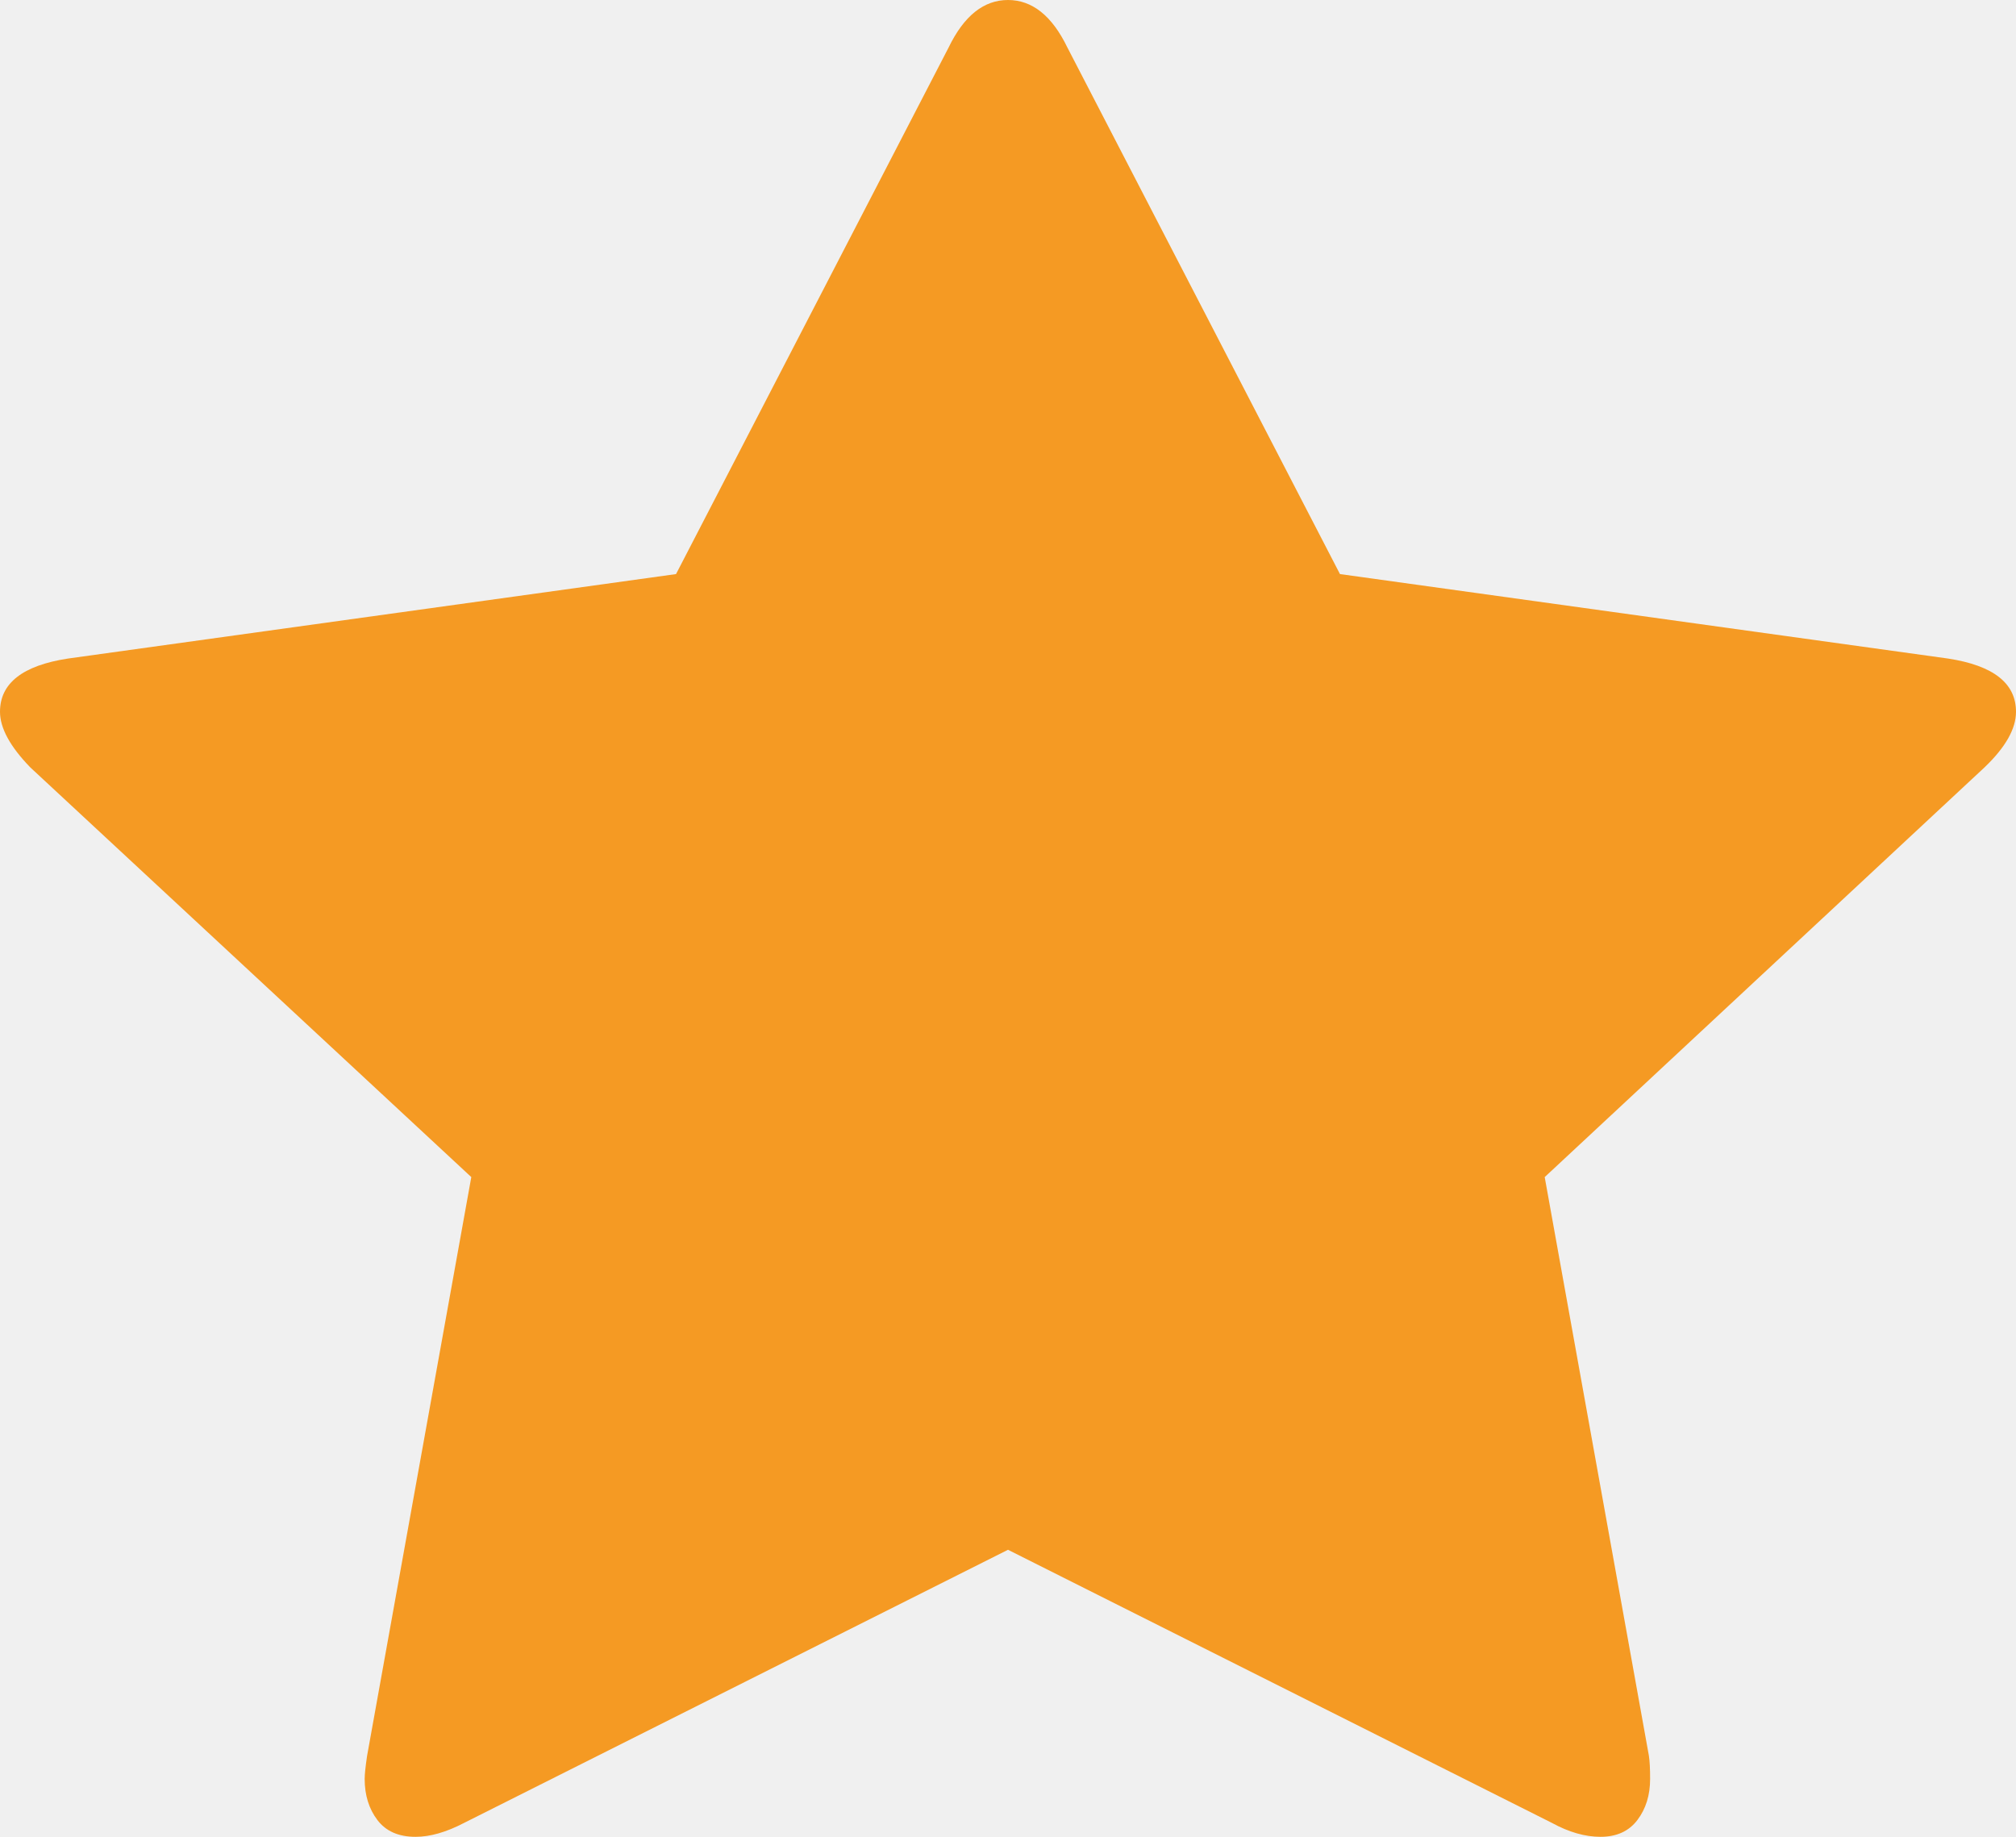
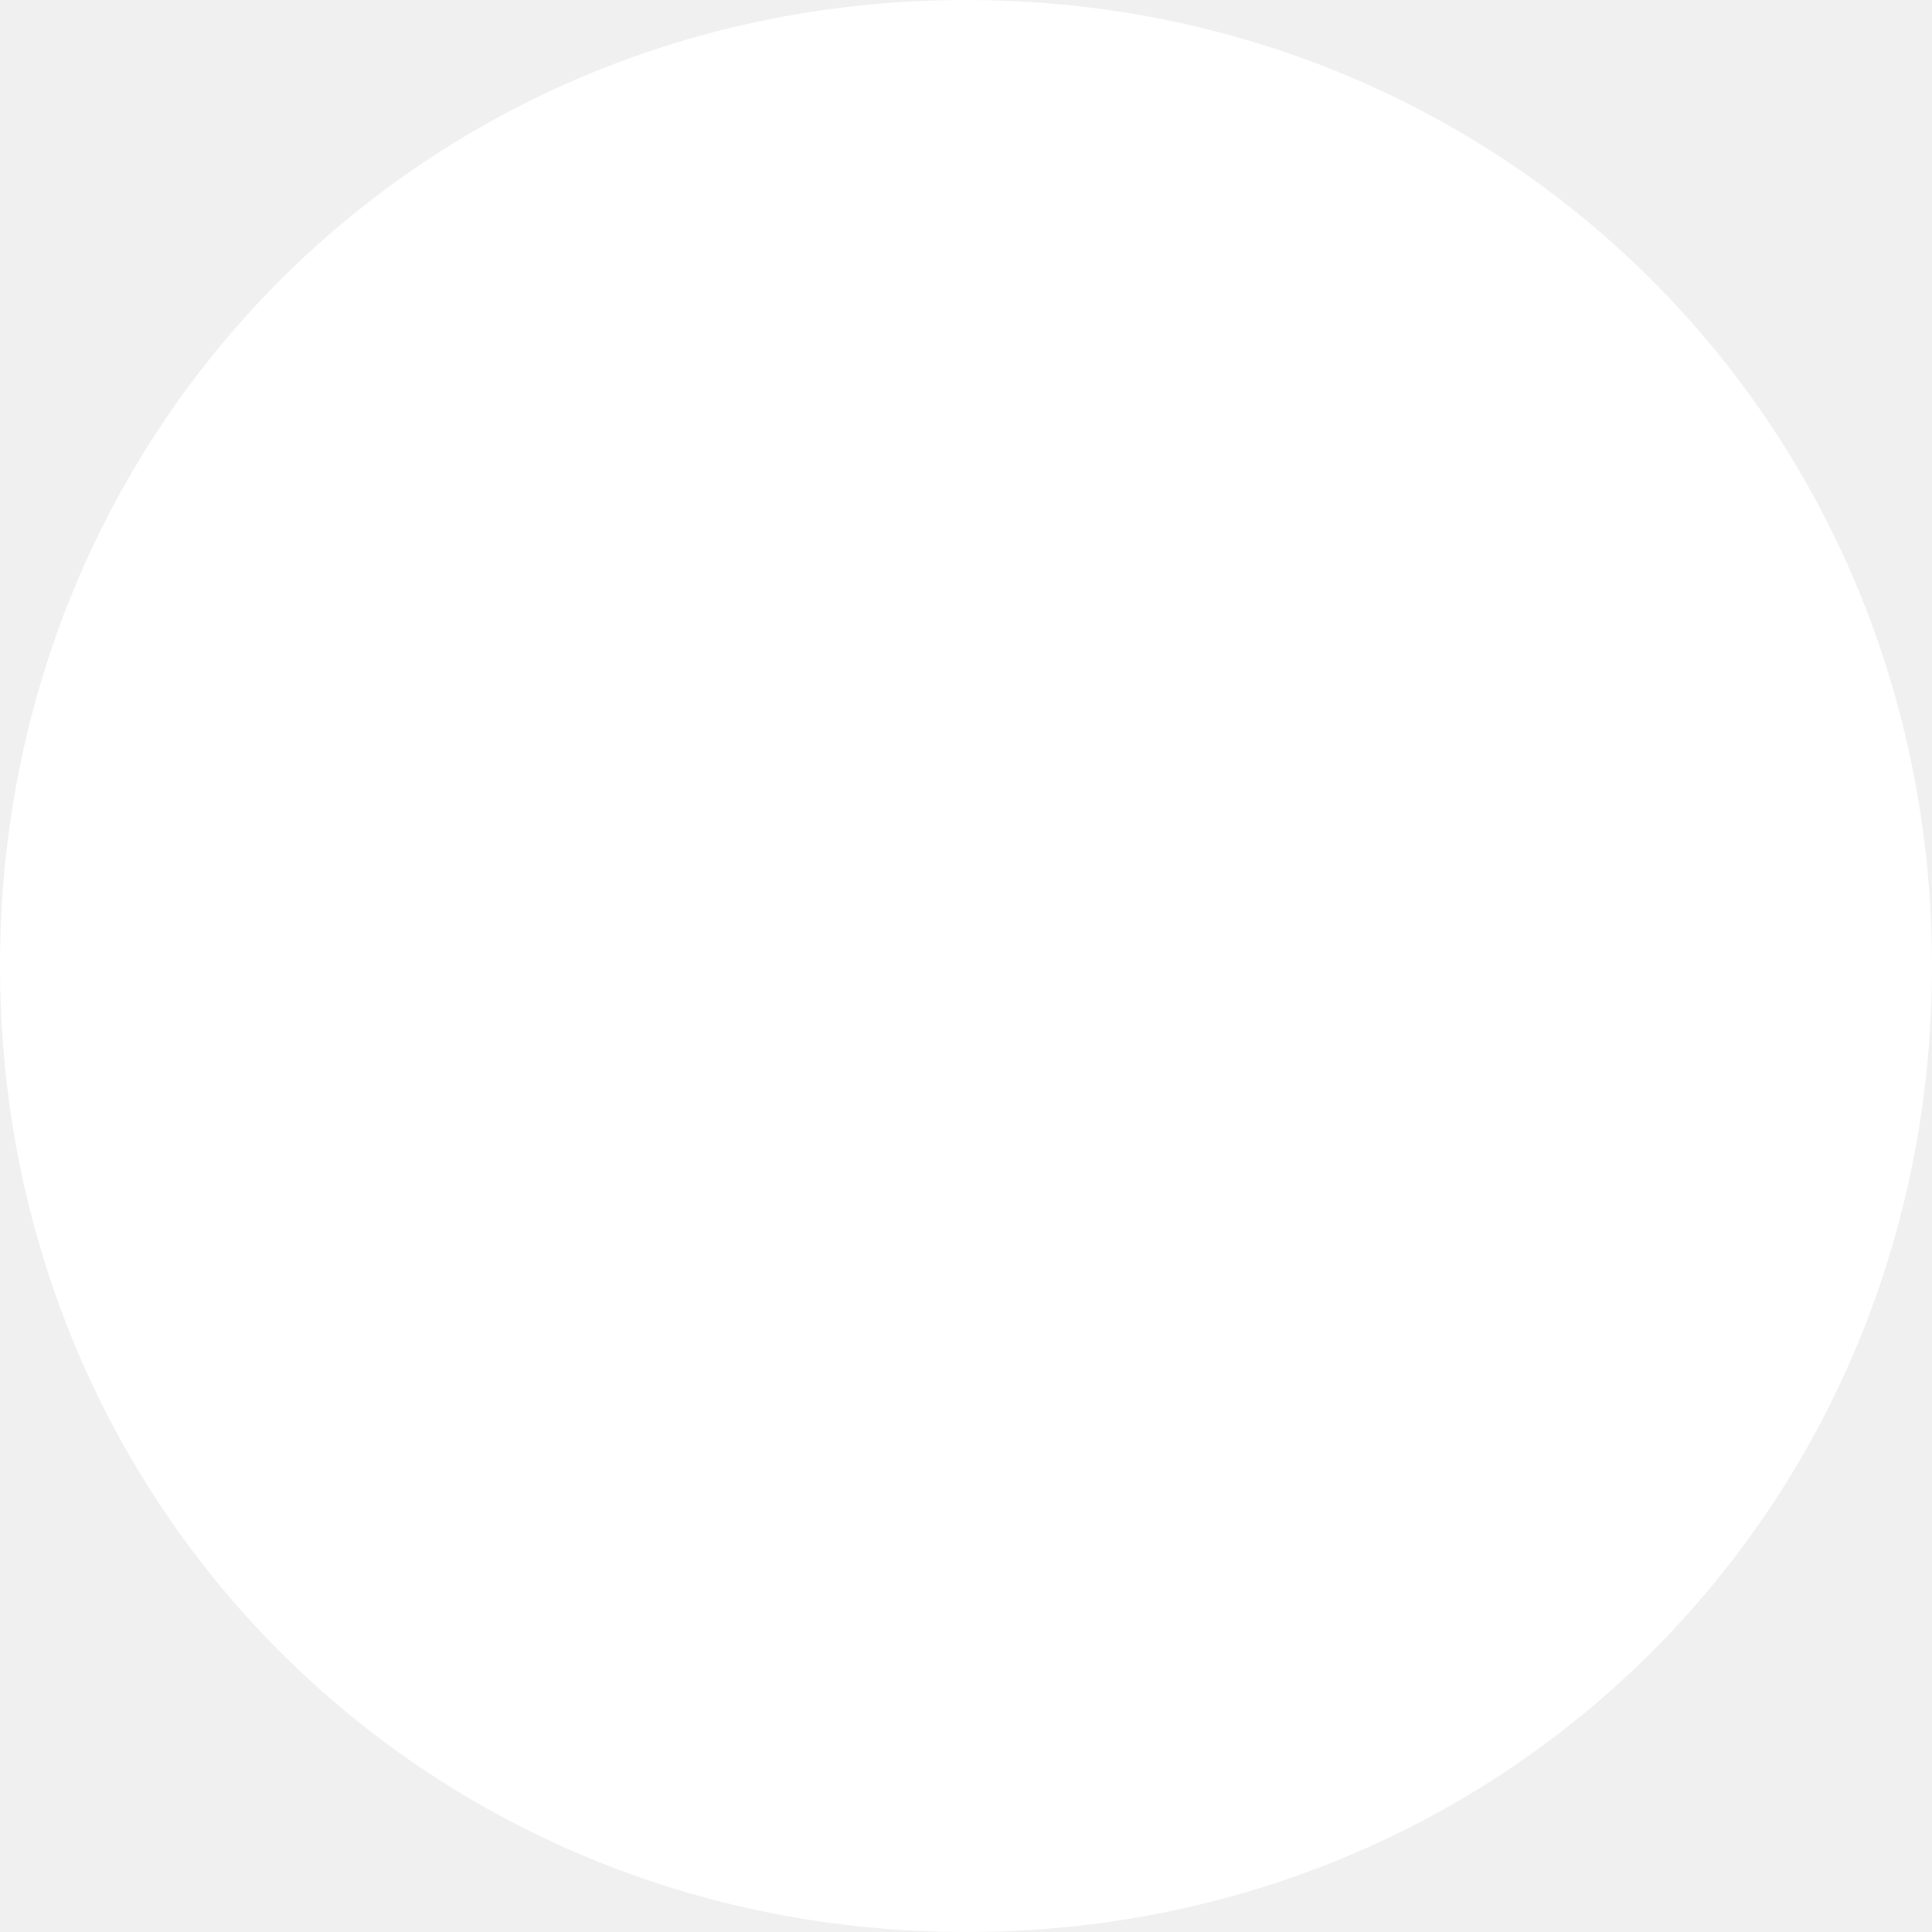
- <svg xmlns="http://www.w3.org/2000/svg" version="1.1" width="45px" height="41px">
-   <g transform="matrix(1 0 0 1 -1794 -997 )">
-     <path d="M 43.486 14.7  C 44.495 14.855  45 15.251  45 15.888  C 45 16.267  44.766 16.681  44.297 17.129  L 34.48 26.274  L 36.806 39.192  C 36.824 39.312  36.833 39.484  36.833 39.708  C 36.833 40.07  36.738 40.376  36.549 40.625  C 36.36 40.875  36.085 41  35.724 41  C 35.382 41  35.021 40.897  34.642 40.69  L 22.5 34.593  L 10.358 40.69  C 9.961 40.897  9.6 41  9.276 41  C 8.897 41  8.613 40.875  8.424 40.625  C 8.235 40.376  8.14 40.07  8.14 39.708  C 8.14 39.605  8.158 39.433  8.194 39.192  L 10.52 26.274  L 0.676 17.129  C 0.225 16.664  0 16.25  0 15.888  C 0 15.251  0.505 14.855  1.514 14.7  L 15.09 12.814  L 21.175 1.059  C 21.517 0.353  21.959 0  22.5 0  C 23.041 0  23.483 0.353  23.825 1.059  L 29.91 12.814  L 43.486 14.7  Z " fill-rule="nonzero" fill="#f59a23" stroke="none" transform="matrix(1 0 0 1 1794 997 )" />
+ <svg xmlns="http://www.w3.org/2000/svg" version="1.1" width="15px" height="15px">
+   <g transform="matrix(1 0 0 1 -2779 -671 )">
+     <path d="M 2786.5 671  C 2790.7 671  2794 674.3  2794 678.5  C 2794 682.7  2790.7 686  2786.5 686  C 2782.3 686  2779 682.7  2779 678.5  C 2779 674.3  2782.3 671  2786.5 671  Z " fill-rule="nonzero" fill="#ffffff" stroke="none" />
  </g>
</svg>
